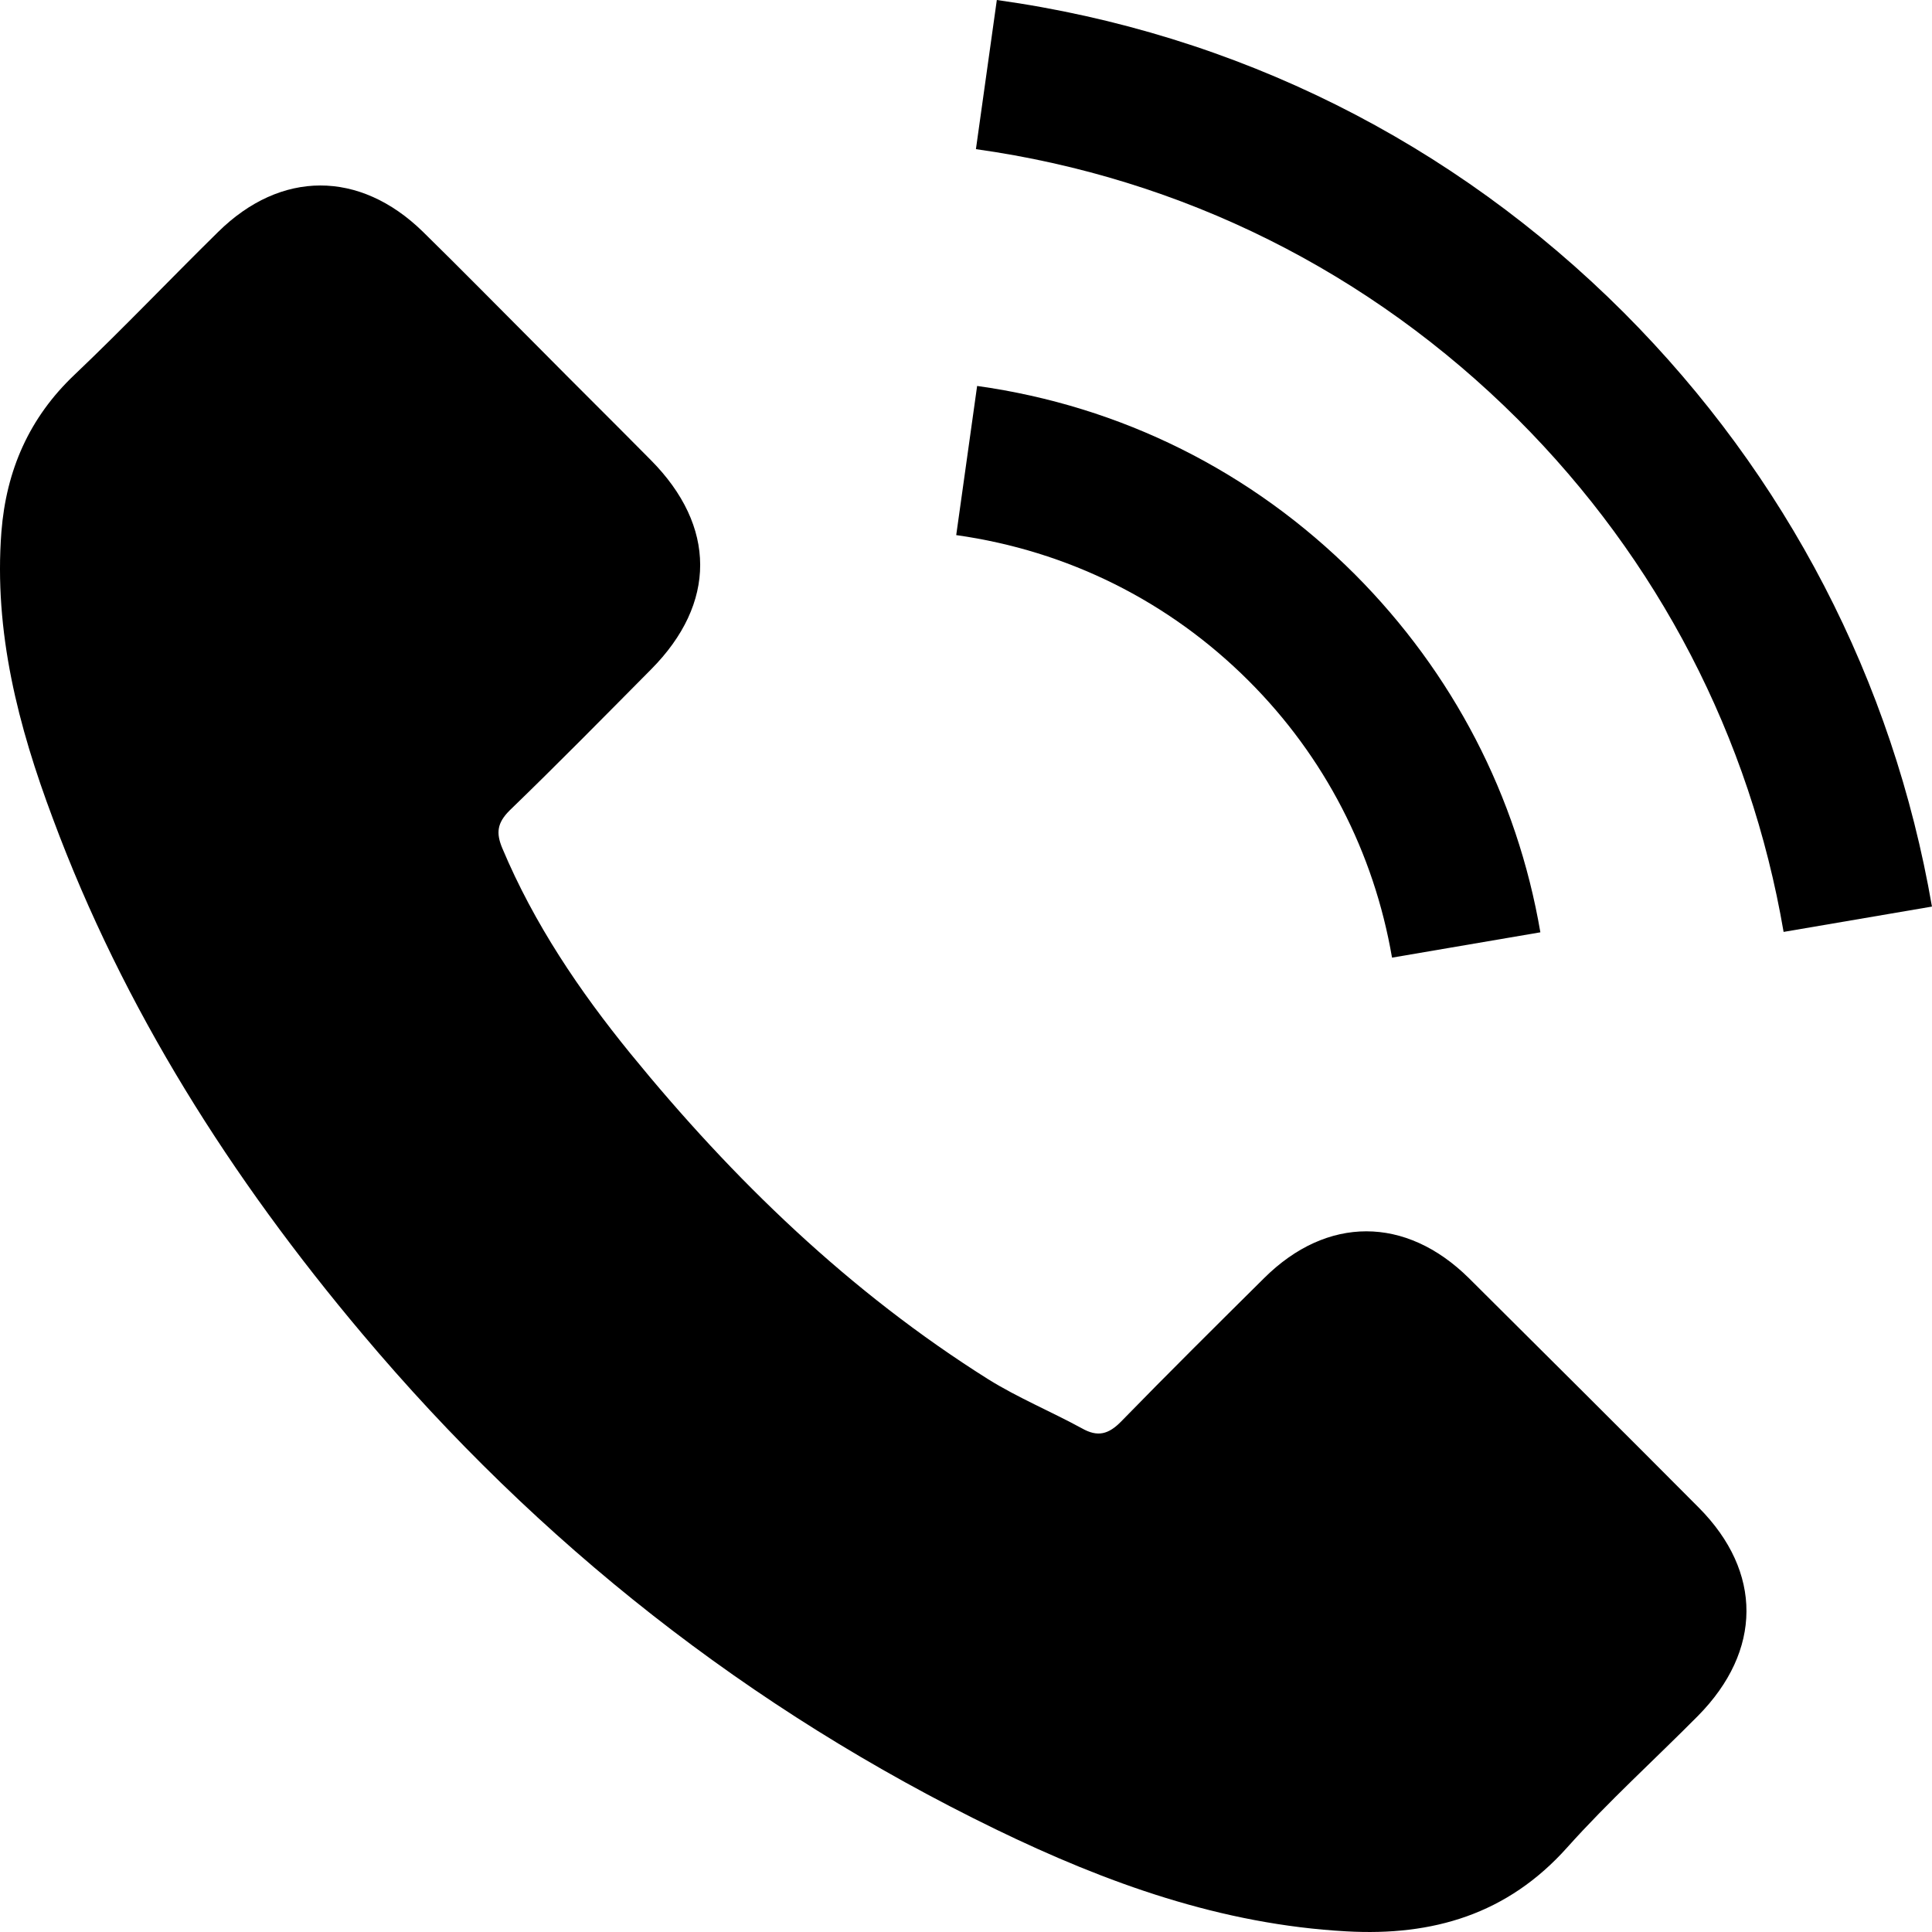
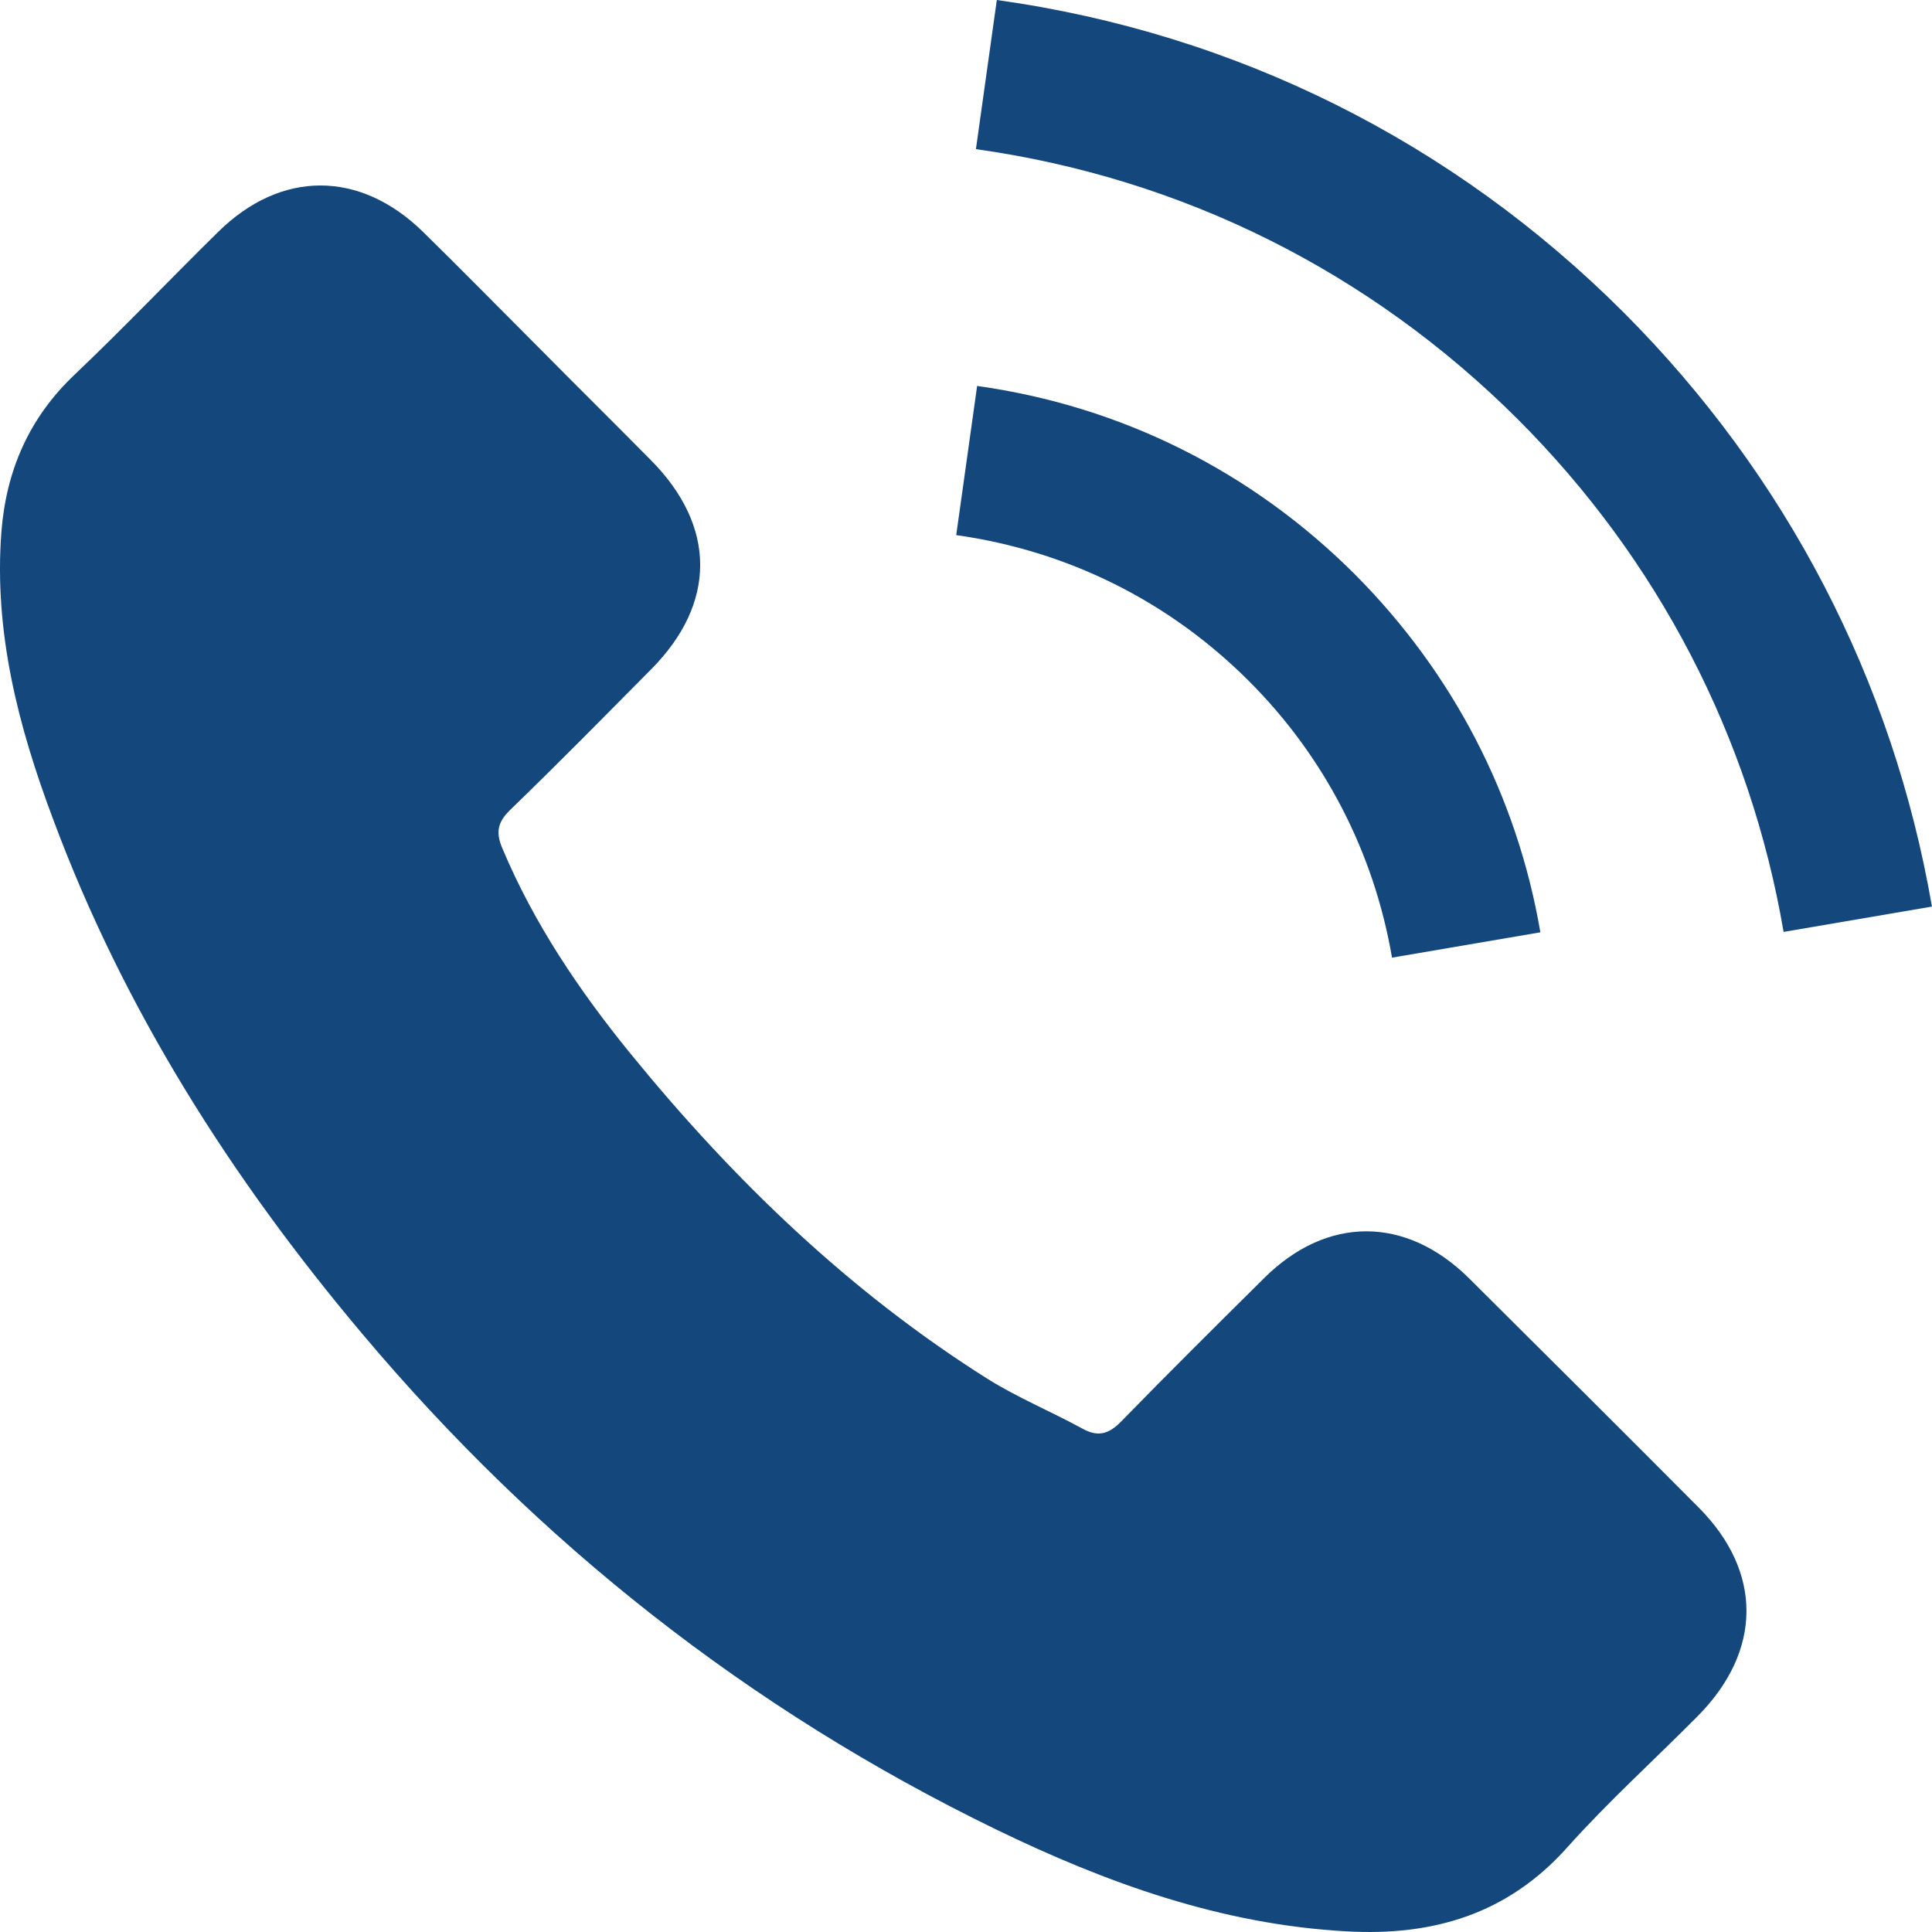
- <svg xmlns="http://www.w3.org/2000/svg" height="47" width="46.999" xml:space="preserve" viewBox="0 0 46.999 47" y="0px" x="0px" id="Capa_1" version="1.1">
-   <defs id="defs1007" />
-   <g transform="translate(-216.7805,-216.7801)" id="g972">
-     <g transform="matrix(0.09780251,0,0,0.09780251,216.7799,216.7801)" id="g970">
-       <path id="path964" d="m 365.354,317.9 c -15.7,-15.5 -35.3,-15.5 -50.9,0 -11.9,11.8 -23.8,23.6 -35.5,35.6 -3.2,3.3 -5.9,4 -9.8,1.8 -7.7,-4.2 -15.9,-7.6 -23.3,-12.2 -34.5,-21.7 -63.4,-49.6 -89,-81 -12.7,-15.6 -24,-32.3 -31.9,-51.1 -1.6,-3.8 -1.3,-6.3 1.8,-9.4 11.9,-11.5 23.5,-23.3 35.2,-35.1 16.3,-16.4 16.3,-35.6 -0.1,-52.1 -9.3,-9.4 -18.6,-18.6 -27.9,-28 -9.6,-9.6 -19.1,-19.3 -28.8,-28.8 -15.7,-15.3 -35.3,-15.3 -50.9,0.1 -12,11.8 -23.5,23.9 -35.7,35.5 -11.3,10.7 -17,23.8 -18.2,39.1 -1.9,24.9 4.2,48.4 12.8,71.3 17.6,47.4 44.4,89.5 76.9,128.1 43.9,52.2 96.3,93.5 157.6,123.3 27.6,13.4 56.2,23.7 87.3,25.4 21.4,1.2 40,-4.2 54.9,-20.9 10.2,-11.4 21.7,-21.8 32.5,-32.7 16,-16.2 16.1,-35.8 0.2,-51.8 -19,-19.1 -38.1,-38.1 -57.2,-57.1 z" />
-       <path id="path966" d="m 346.254,238.2 36.9,-6.3 c -5.8,-33.9 -21.8,-64.6 -46.1,-89 -25.7,-25.7 -58.2,-41.9 -94,-46.9 l -5.2,37.1 c 27.7,3.9 52.9,16.4 72.8,36.3 18.8,18.8 31.1,42.6 35.6,68.8 z" />
-       <path id="path968" d="m 403.954,77.8 c -42.6,-42.6 -96.5,-69.5 -156,-77.8 l -5.2,37.1 c 51.4,7.2 98,30.5 134.8,67.2 34.9,34.9 57.8,79 66.1,127.5 l 36.9,-6.3 c -9.7,-56.2 -36.2,-107.2 -76.6,-147.7 z" />
+ <svg xmlns="http://www.w3.org/2000/svg" id="svg1534" version="1.1" x="0px" y="0px" viewBox="0 0 46.999 47" xml:space="preserve" width="46.999" height="47">
+   <defs id="defs1538" />
+   <g style="fill:#14487c;fill-opacity:1" id="g972" transform="translate(-216.7805,-216.7801)">
+     <g style="fill:#14487c;fill-opacity:1" id="g970" transform="matrix(0.09780251,0,0,0.09780251,216.7799,216.7801)">
+       <path style="fill:#14487c;fill-opacity:1" d="m 365.354,317.9 c -15.7,-15.5 -35.3,-15.5 -50.9,0 -11.9,11.8 -23.8,23.6 -35.5,35.6 -3.2,3.3 -5.9,4 -9.8,1.8 -7.7,-4.2 -15.9,-7.6 -23.3,-12.2 -34.5,-21.7 -63.4,-49.6 -89,-81 -12.7,-15.6 -24,-32.3 -31.9,-51.1 -1.6,-3.8 -1.3,-6.3 1.8,-9.4 11.9,-11.5 23.5,-23.3 35.2,-35.1 16.3,-16.4 16.3,-35.6 -0.1,-52.1 -9.3,-9.4 -18.6,-18.6 -27.9,-28 -9.6,-9.6 -19.1,-19.3 -28.8,-28.8 -15.7,-15.3 -35.3,-15.3 -50.9,0.1 -12,11.8 -23.5,23.9 -35.7,35.5 -11.3,10.7 -17,23.8 -18.2,39.1 -1.9,24.9 4.2,48.4 12.8,71.3 17.6,47.4 44.4,89.5 76.9,128.1 43.9,52.2 96.3,93.5 157.6,123.3 27.6,13.4 56.2,23.7 87.3,25.4 21.4,1.2 40,-4.2 54.9,-20.9 10.2,-11.4 21.7,-21.8 32.5,-32.7 16,-16.2 16.1,-35.8 0.2,-51.8 -19,-19.1 -38.1,-38.1 -57.2,-57.1 z" id="path964" />
+       <path style="fill:#14487c;fill-opacity:1" d="m 346.254,238.2 36.9,-6.3 c -5.8,-33.9 -21.8,-64.6 -46.1,-89 -25.7,-25.7 -58.2,-41.9 -94,-46.9 l -5.2,37.1 c 27.7,3.9 52.9,16.4 72.8,36.3 18.8,18.8 31.1,42.6 35.6,68.8 z" id="path966" />
+       <path style="fill:#14487c;fill-opacity:1" d="m 403.954,77.8 c -42.6,-42.6 -96.5,-69.5 -156,-77.8 l -5.2,37.1 c 51.4,7.2 98,30.5 134.8,67.2 34.9,34.9 57.8,79 66.1,127.5 l 36.9,-6.3 c -9.7,-56.2 -36.2,-107.2 -76.6,-147.7 z" id="path968" />
    </g>
  </g>
-   <g transform="translate(-216.7805,-216.7801)" id="g974">
+   <g id="g974" transform="translate(-216.7805,-216.7801)">
</g>
-   <g transform="translate(-216.7805,-216.7801)" id="g976">
+   <g id="g976" transform="translate(-216.7805,-216.7801)">
</g>
-   <g transform="translate(-216.7805,-216.7801)" id="g978">
+   <g id="g978" transform="translate(-216.7805,-216.7801)">
</g>
-   <g transform="translate(-216.7805,-216.7801)" id="g980">
+   <g id="g980" transform="translate(-216.7805,-216.7801)">
</g>
-   <g transform="translate(-216.7805,-216.7801)" id="g982">
+   <g id="g982" transform="translate(-216.7805,-216.7801)">
</g>
-   <g transform="translate(-216.7805,-216.7801)" id="g984">
+   <g id="g984" transform="translate(-216.7805,-216.7801)">
</g>
-   <g transform="translate(-216.7805,-216.7801)" id="g986">
+   <g id="g986" transform="translate(-216.7805,-216.7801)">
</g>
-   <g transform="translate(-216.7805,-216.7801)" id="g988">
+   <g id="g988" transform="translate(-216.7805,-216.7801)">
</g>
-   <g transform="translate(-216.7805,-216.7801)" id="g990">
+   <g id="g990" transform="translate(-216.7805,-216.7801)">
</g>
-   <g transform="translate(-216.7805,-216.7801)" id="g992">
+   <g id="g992" transform="translate(-216.7805,-216.7801)">
</g>
-   <g transform="translate(-216.7805,-216.7801)" id="g994">
+   <g id="g994" transform="translate(-216.7805,-216.7801)">
</g>
-   <g transform="translate(-216.7805,-216.7801)" id="g996">
+   <g id="g996" transform="translate(-216.7805,-216.7801)">
</g>
-   <g transform="translate(-216.7805,-216.7801)" id="g998">
+   <g id="g998" transform="translate(-216.7805,-216.7801)">
</g>
-   <g transform="translate(-216.7805,-216.7801)" id="g1000">
+   <g id="g1000" transform="translate(-216.7805,-216.7801)">
</g>
-   <g transform="translate(-216.7805,-216.7801)" id="g1002">
+   <g id="g1002" transform="translate(-216.7805,-216.7801)">
</g>
</svg>
